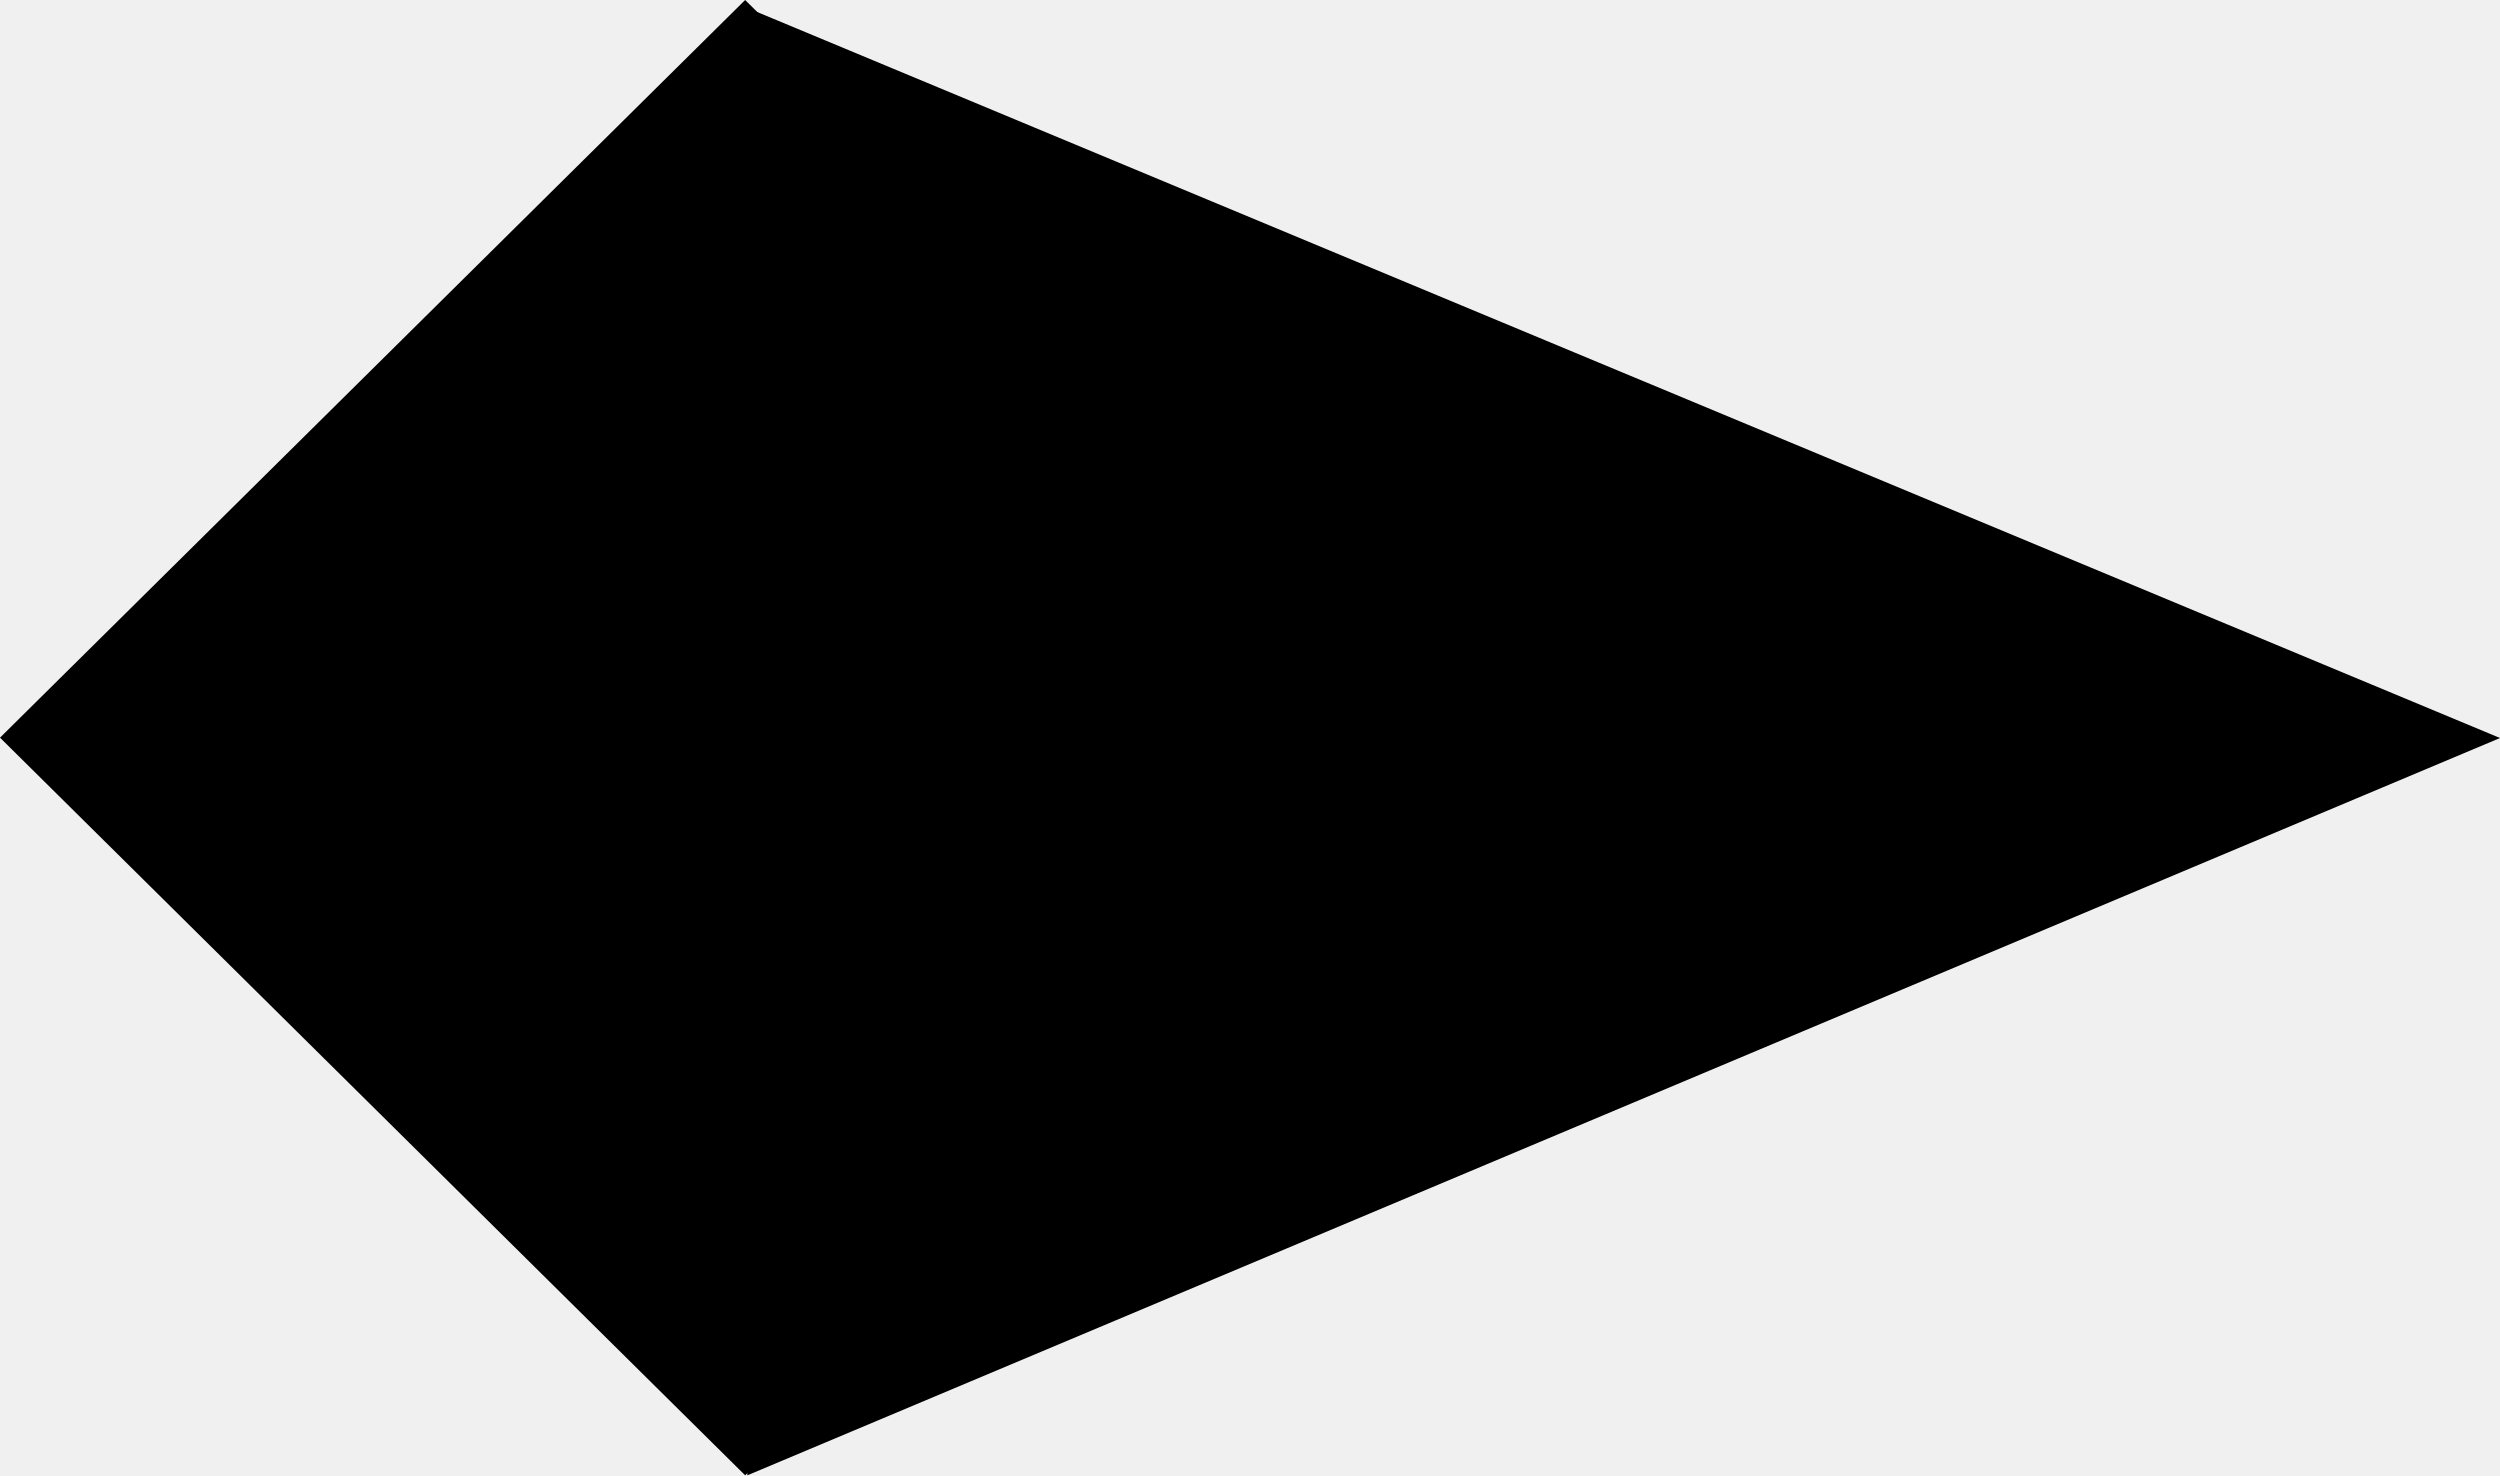
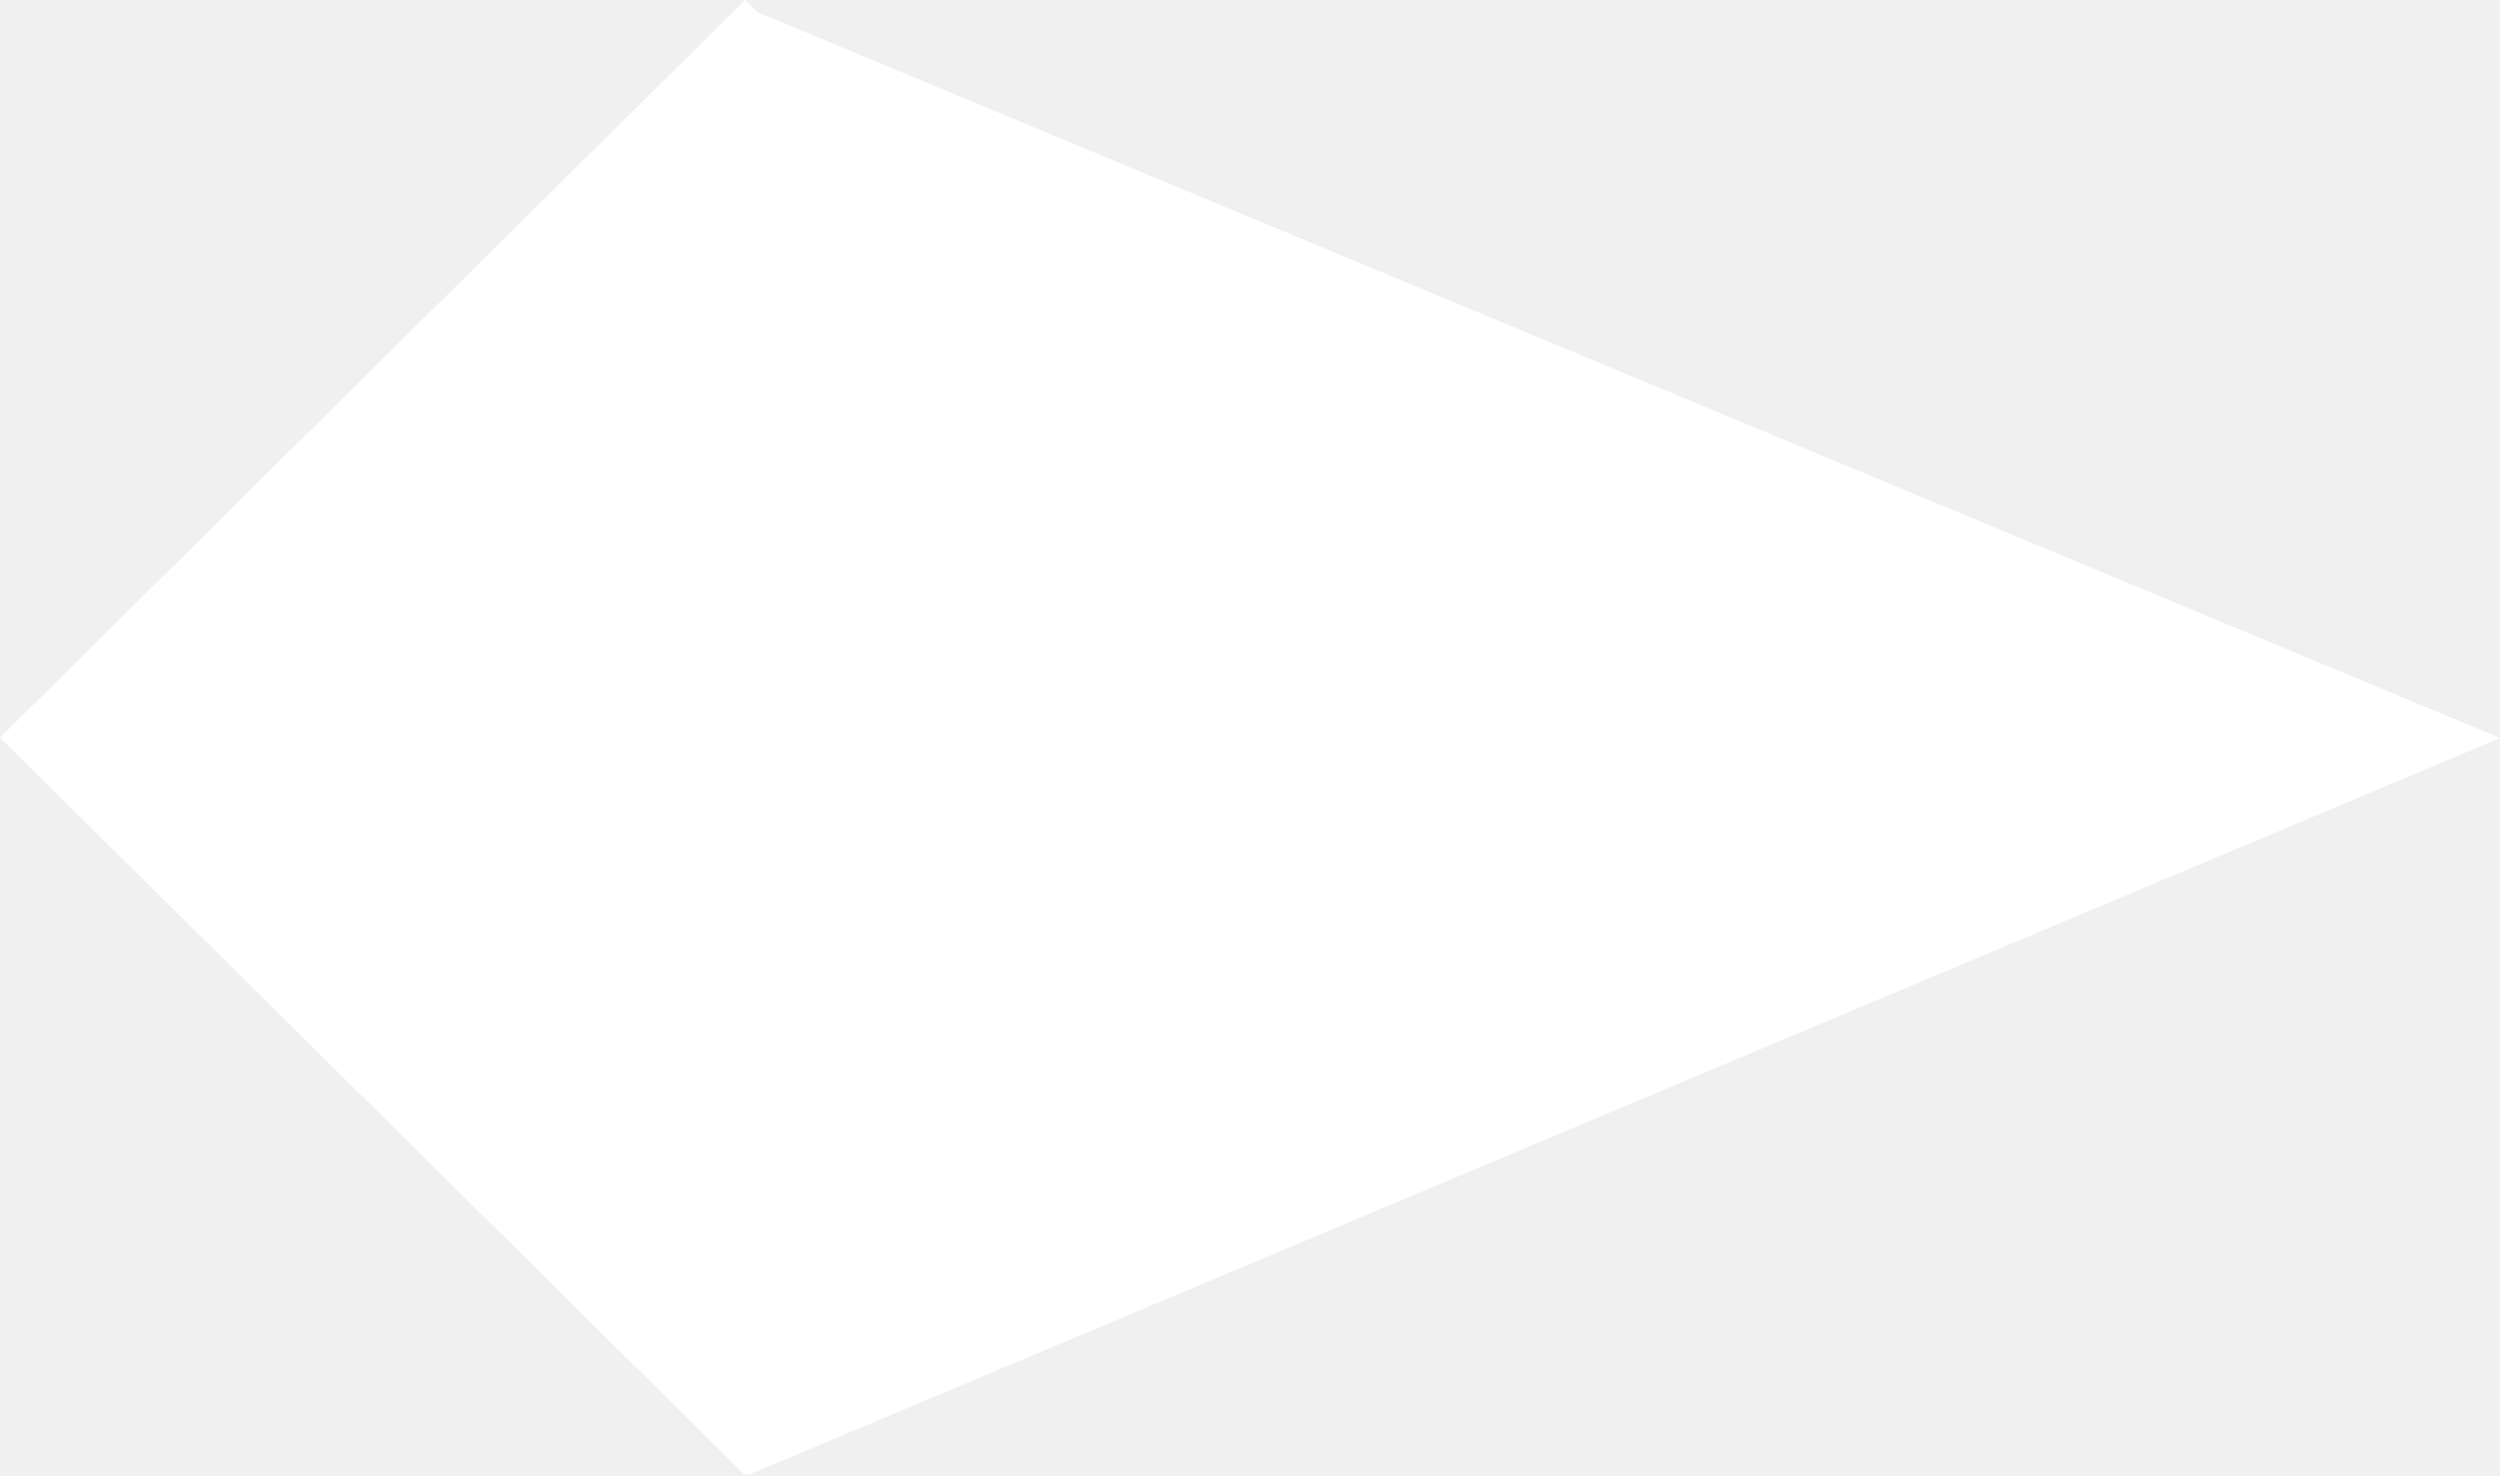
<svg xmlns="http://www.w3.org/2000/svg" width="47.448mm" height="28.001mm" viewBox="0 0 47.448 28.001" version="1.1" id="svg1">
  <defs id="defs1" />
  <g id="layer1">
-     <path style="fill:#000000;stroke-width:0.269" id="path1" d="m 36.143,40.007 -0.042,-19.711 17.091,9.819 z" transform="matrix(1.951148,0,0,1.414683,-56.33703,-28.59631)" />
-     <rect style="fill:#000000;stroke-width:0.267" id="rect1" width="19.9" height="19.9" x="9.95" y="-9.95" transform="matrix(0.7106691,0.7035265,-0.7106691,0.7035265,0,0)" />
+     <path style="fill:#ffffff;stroke-width:0.269" id="path1" d="m 36.143,40.007 -0.042,-19.711 17.091,9.819 z" transform="matrix(1.951148,0,0,1.414683,-56.33703,-28.59631)" />
+     <rect style="fill:#ffffff;stroke-width:0.267" id="rect1" width="19.9" height="19.9" x="9.95" y="-9.95" transform="matrix(0.7106691,0.7035265,-0.7106691,0.7035265,0,0)" />
  </g>
</svg>
